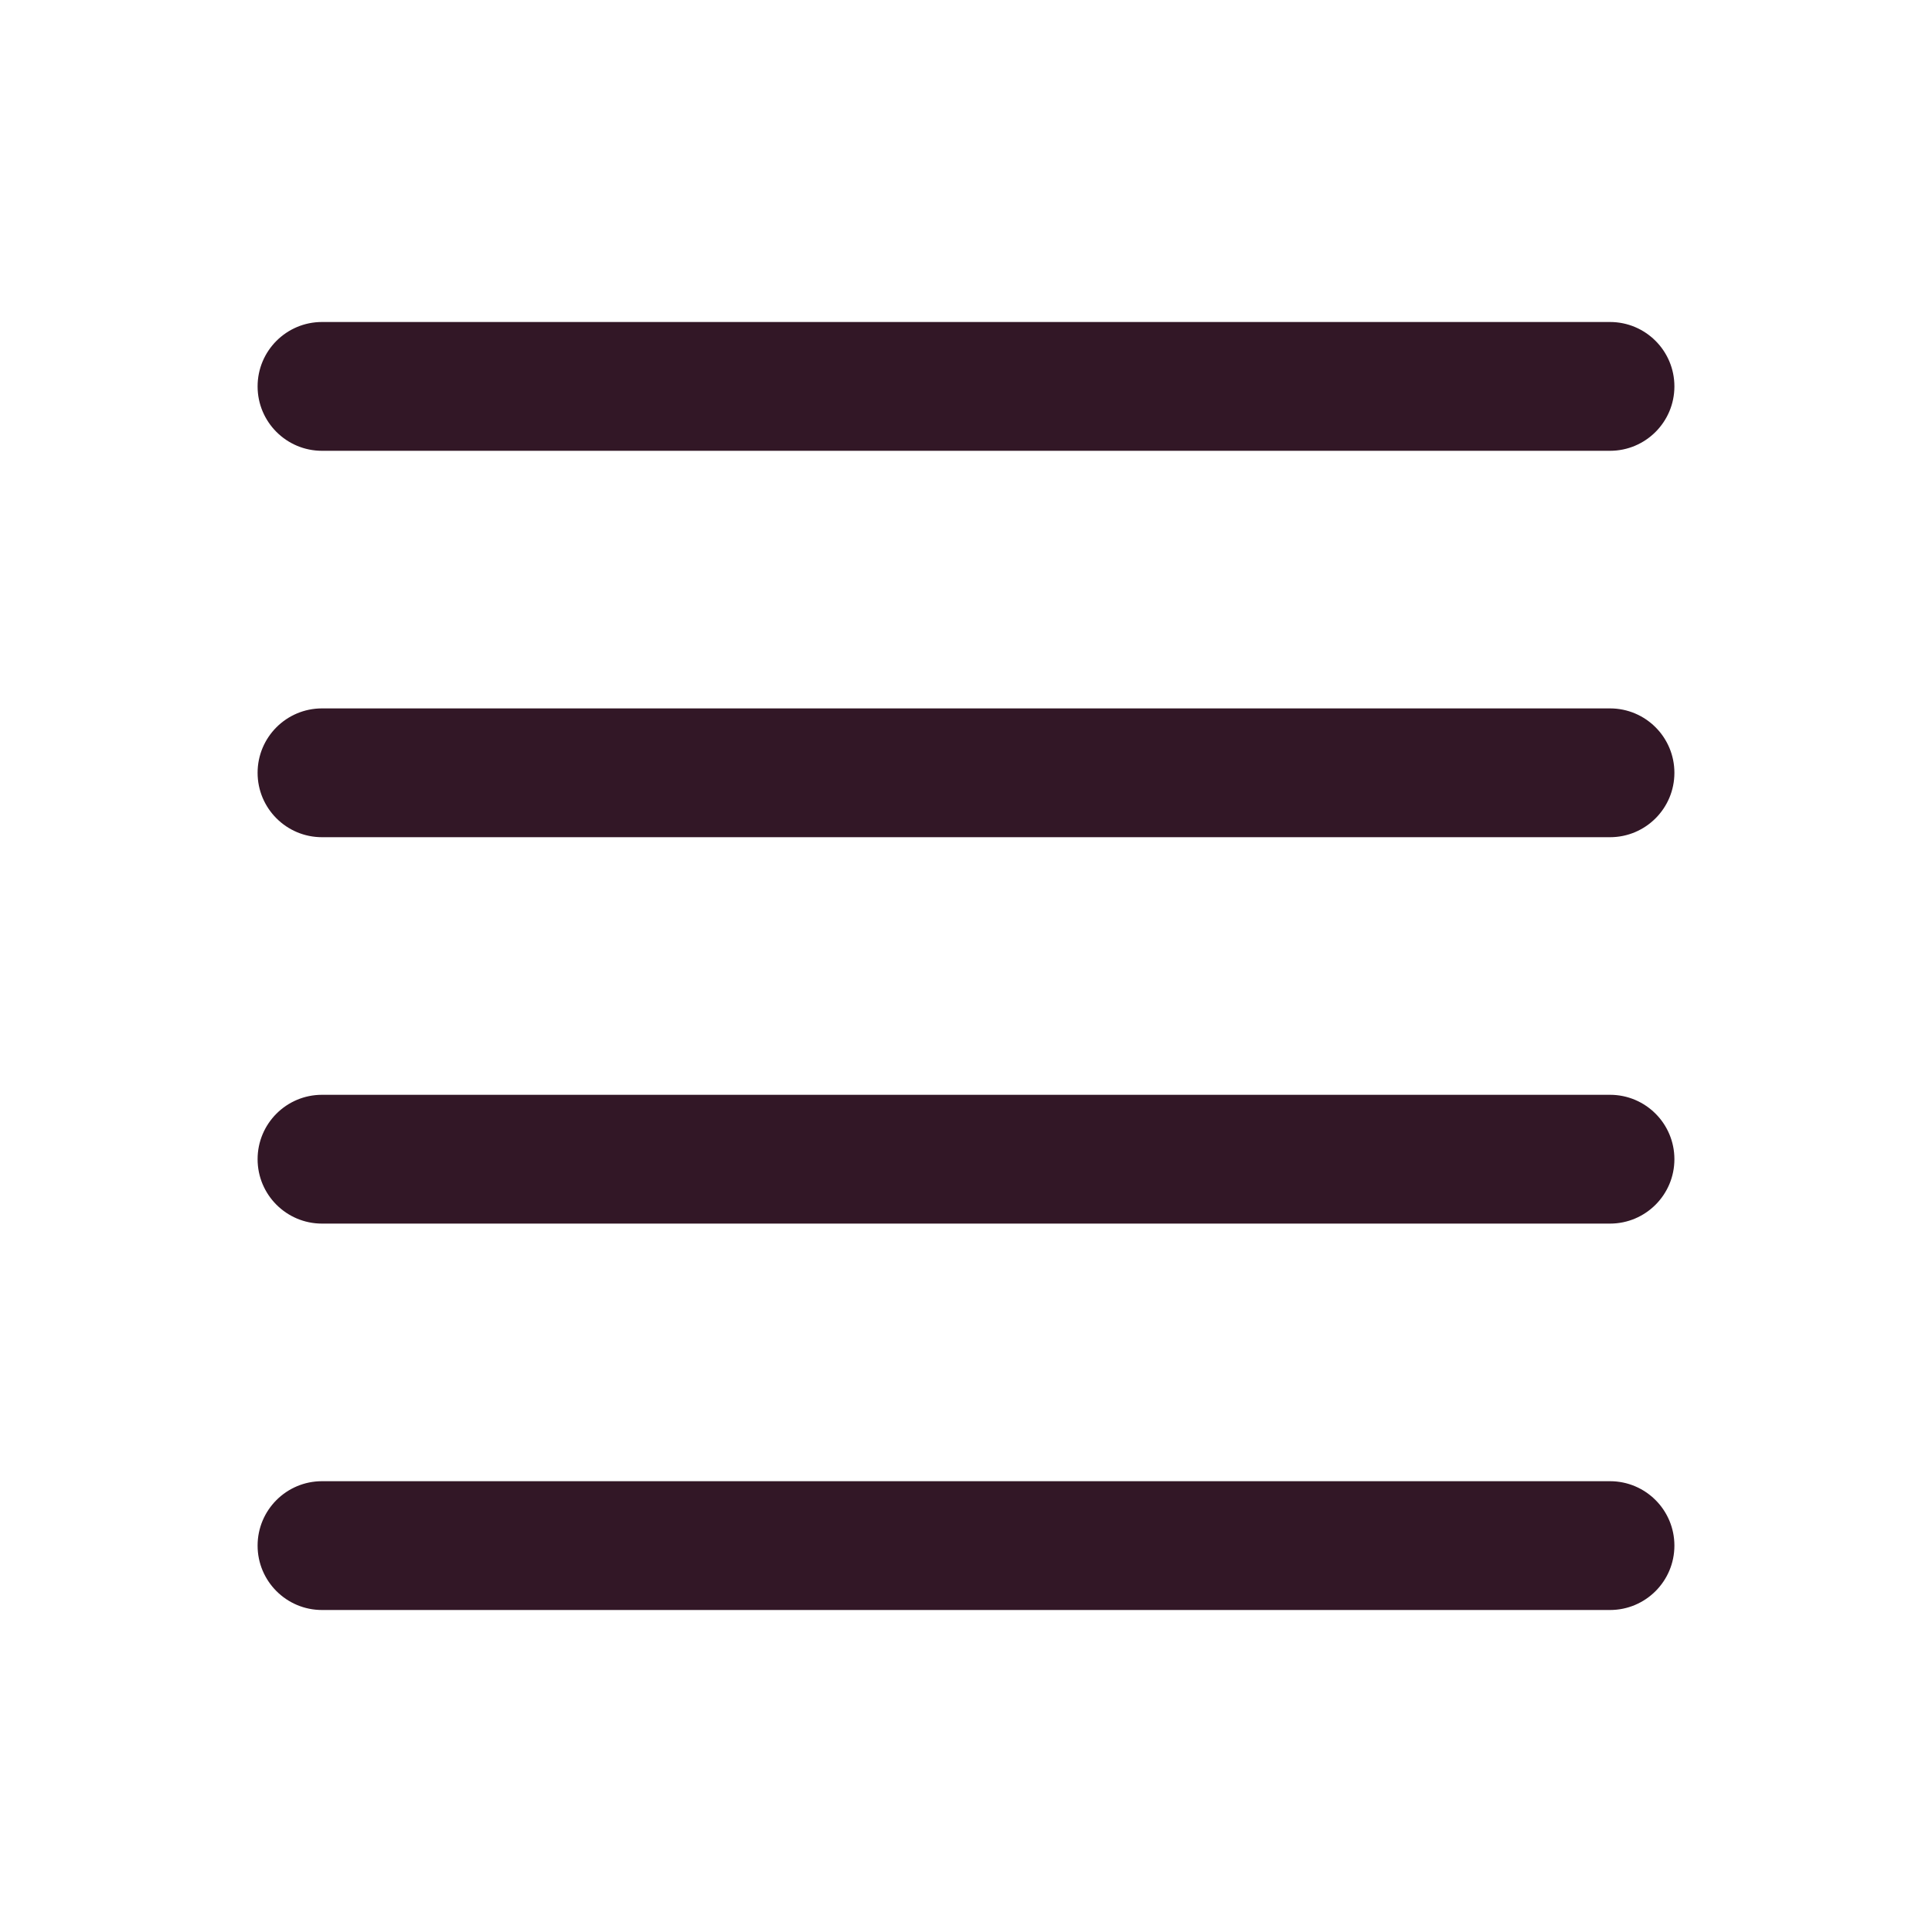
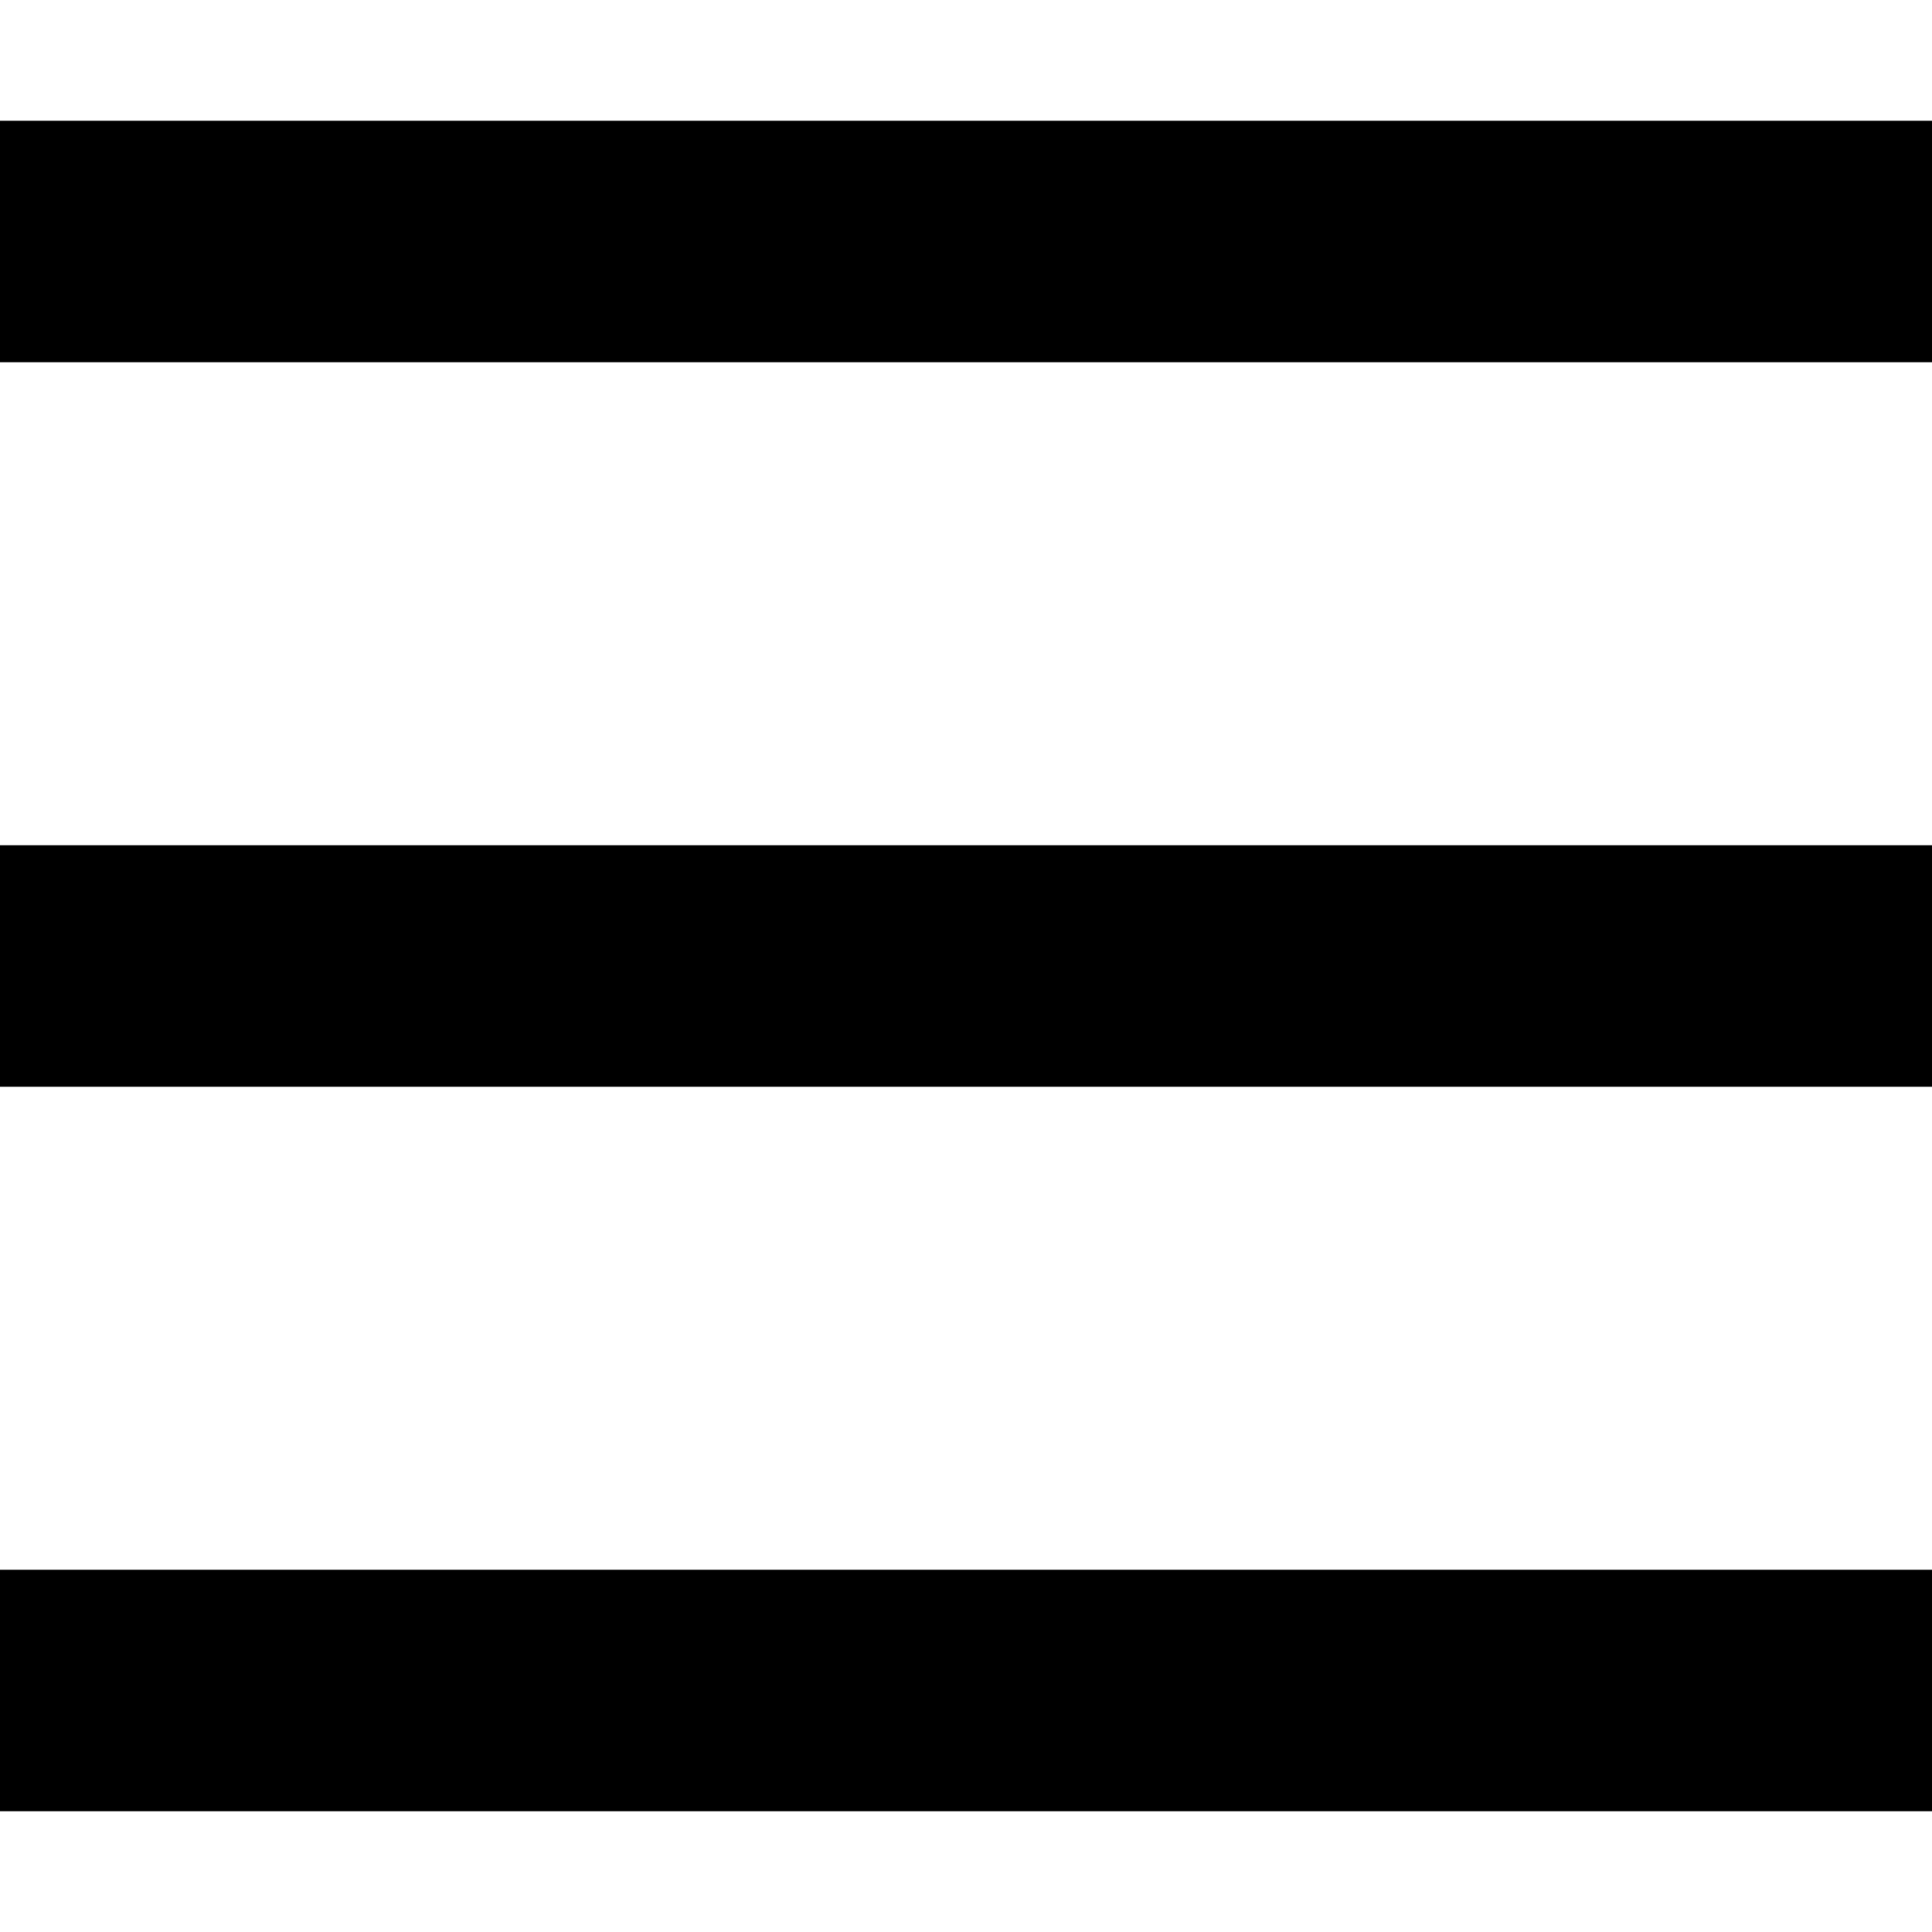
- <svg xmlns="http://www.w3.org/2000/svg" width="30" height="30" viewBox="0 0 30 30" fill="none">
-   <rect x="4" y="5" width="22" height="2" rx="1" fill="#321726" />
-   <rect x="4" y="11" width="22" height="2" rx="1" fill="#321726" />
-   <rect x="4" y="17" width="22" height="2" rx="1" fill="#321726" />
-   <rect x="4" y="23" width="22" height="2" rx="1" fill="#321726" />
+ <svg xmlns="http://www.w3.org/2000/svg" width="22" height="22" viewBox="0 0 22 22" fill="none">
+   <path d="M22 17.875H0V20.625H22V17.875Z" fill="black" />
+   <path d="M22 9.625H0V12.375H22V9.625Z" fill="black" />
+   <path d="M22 1.375H0V4.125H22V1.375Z" fill="black" />
</svg>
